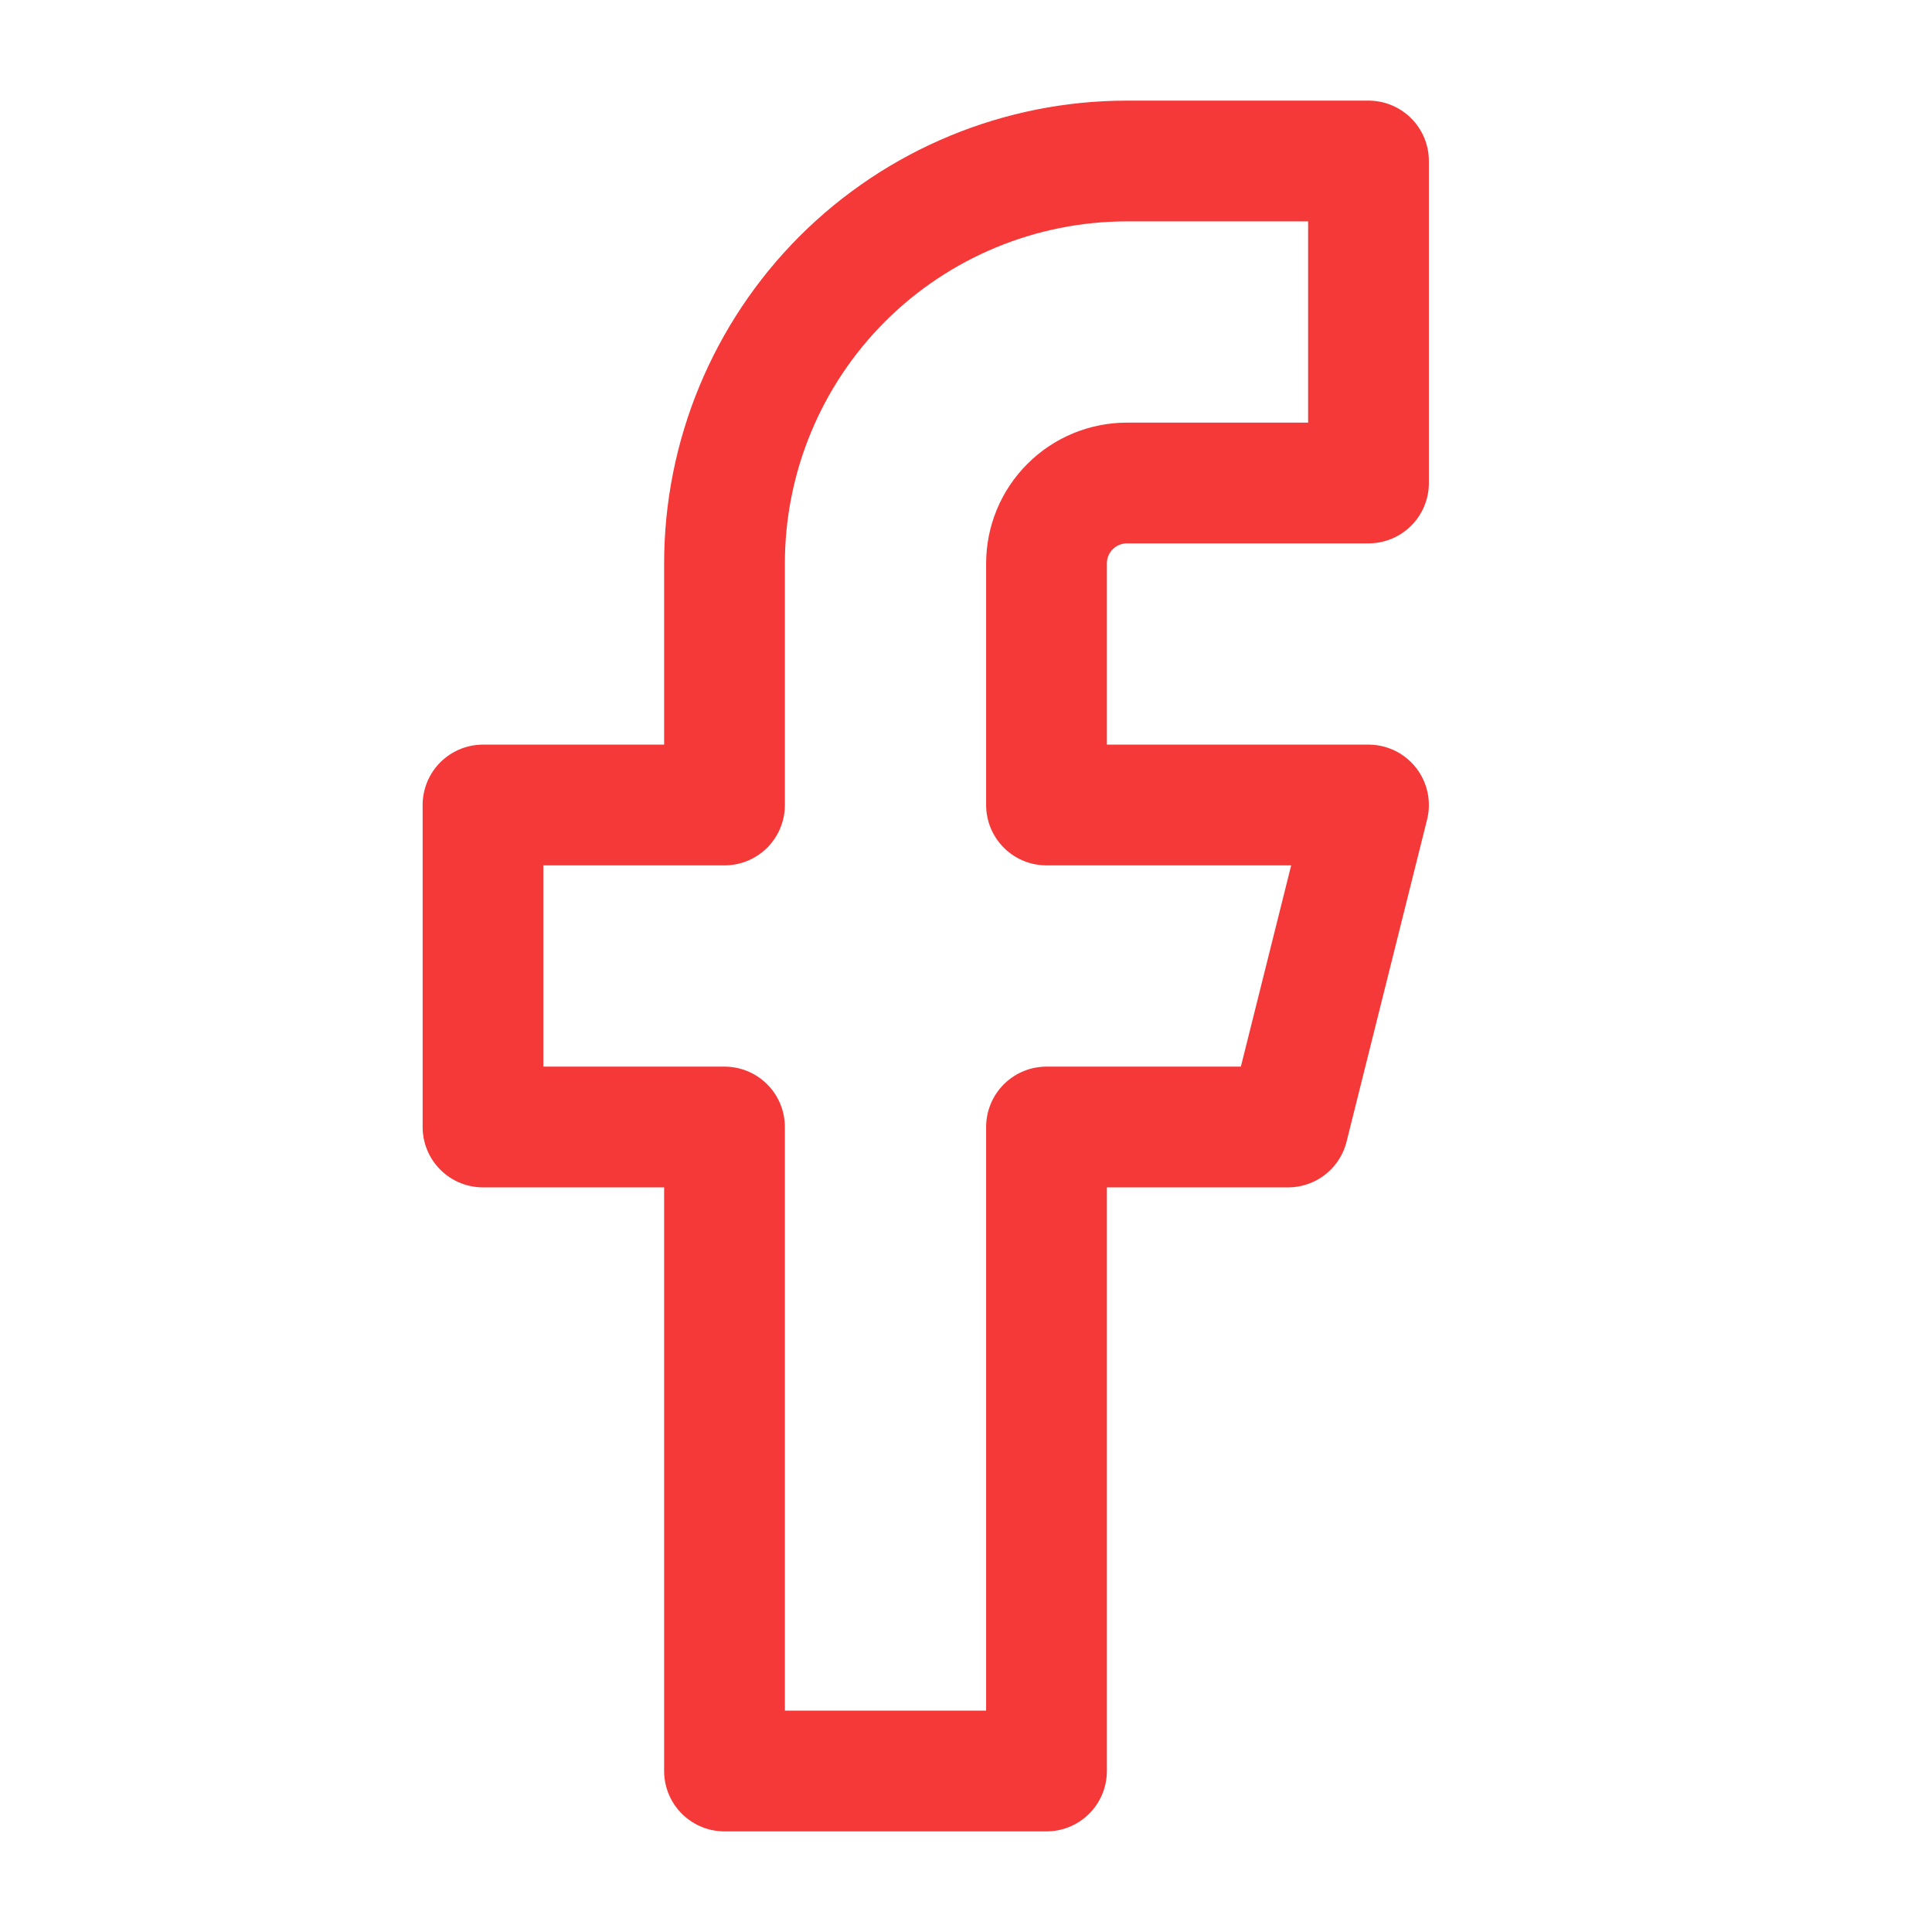
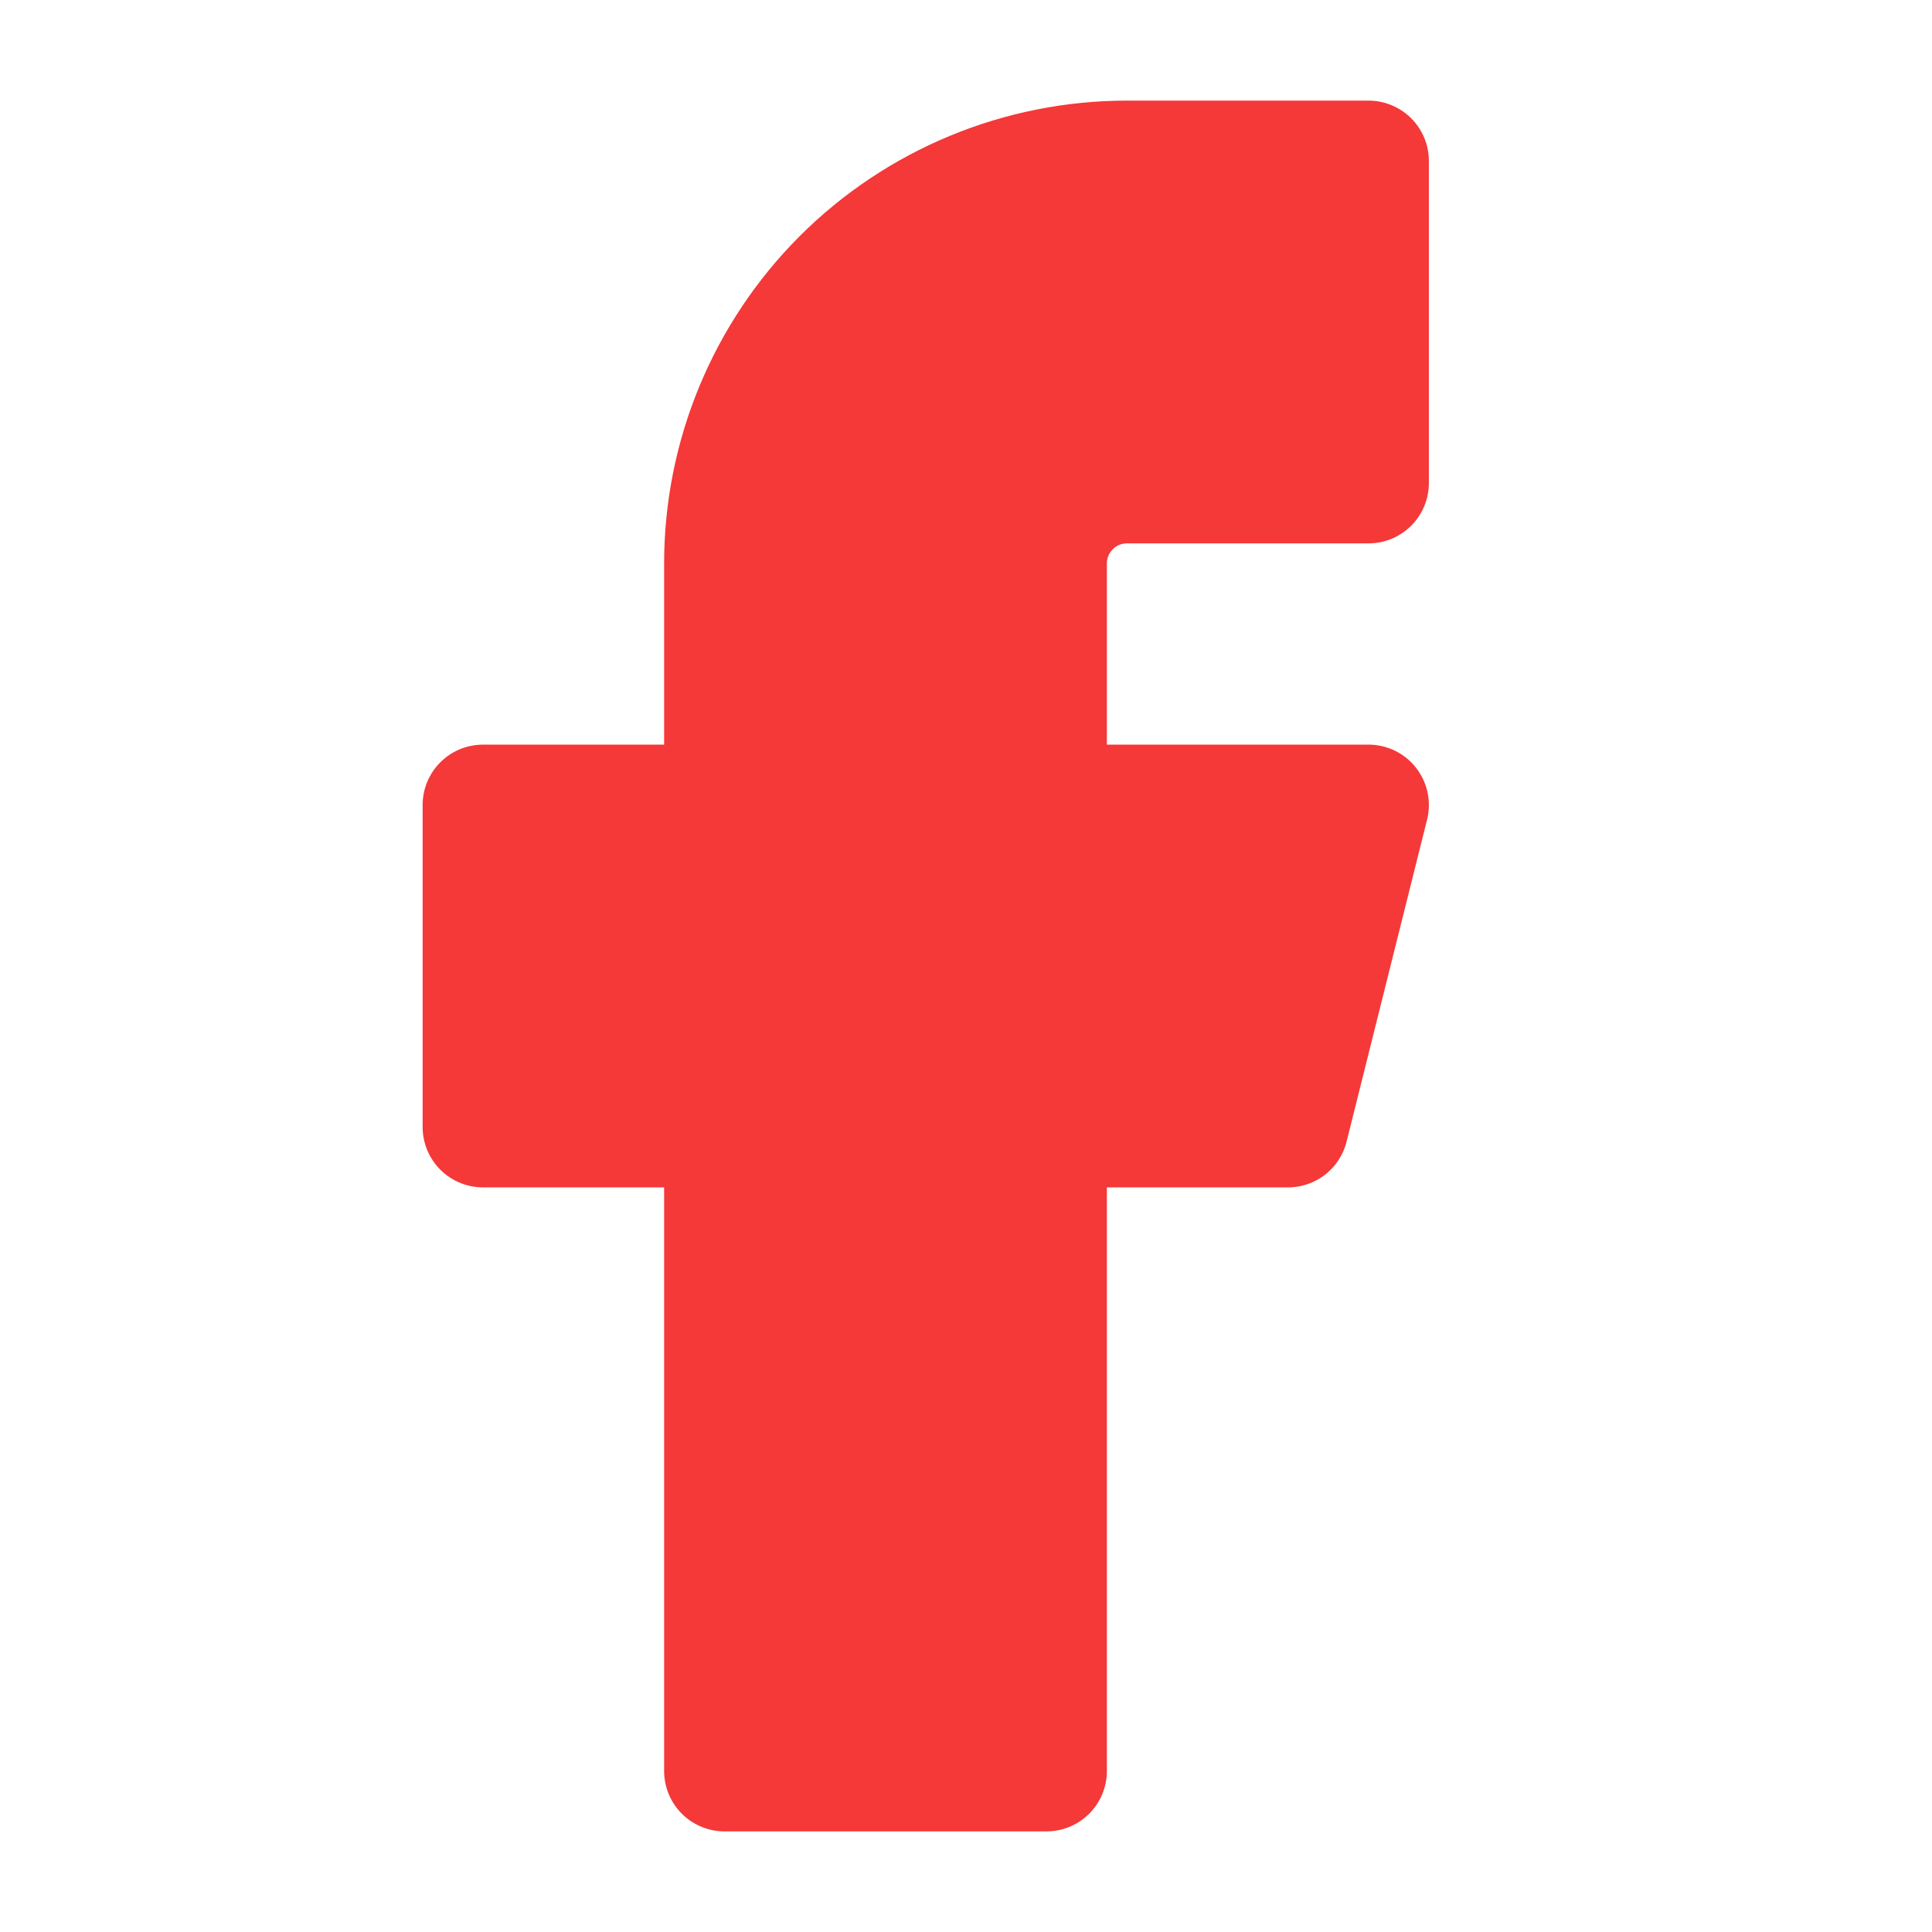
- <svg xmlns="http://www.w3.org/2000/svg" color="#F53838" width="24" height="24" viewBox="0 0 24 24" fill="none">
+ <svg xmlns="http://www.w3.org/2000/svg" color="#F53838" width="24" height="24" viewBox="0 0 24 24" fill="#F53838">
  <path d="M17 2H14C12.674 2 11.402 2.527 10.464 3.464C9.527 4.402 9 5.674 9 7V10H6V14H9V22H13V14H16L17 10H13V7C13 6.735 13.105 6.48 13.293 6.293C13.48 6.105 13.735 6 14 6H17V2Z" stroke="currentColor" stroke-width="1.5" stroke-linecap="round" stroke-linejoin="round" />
</svg>
